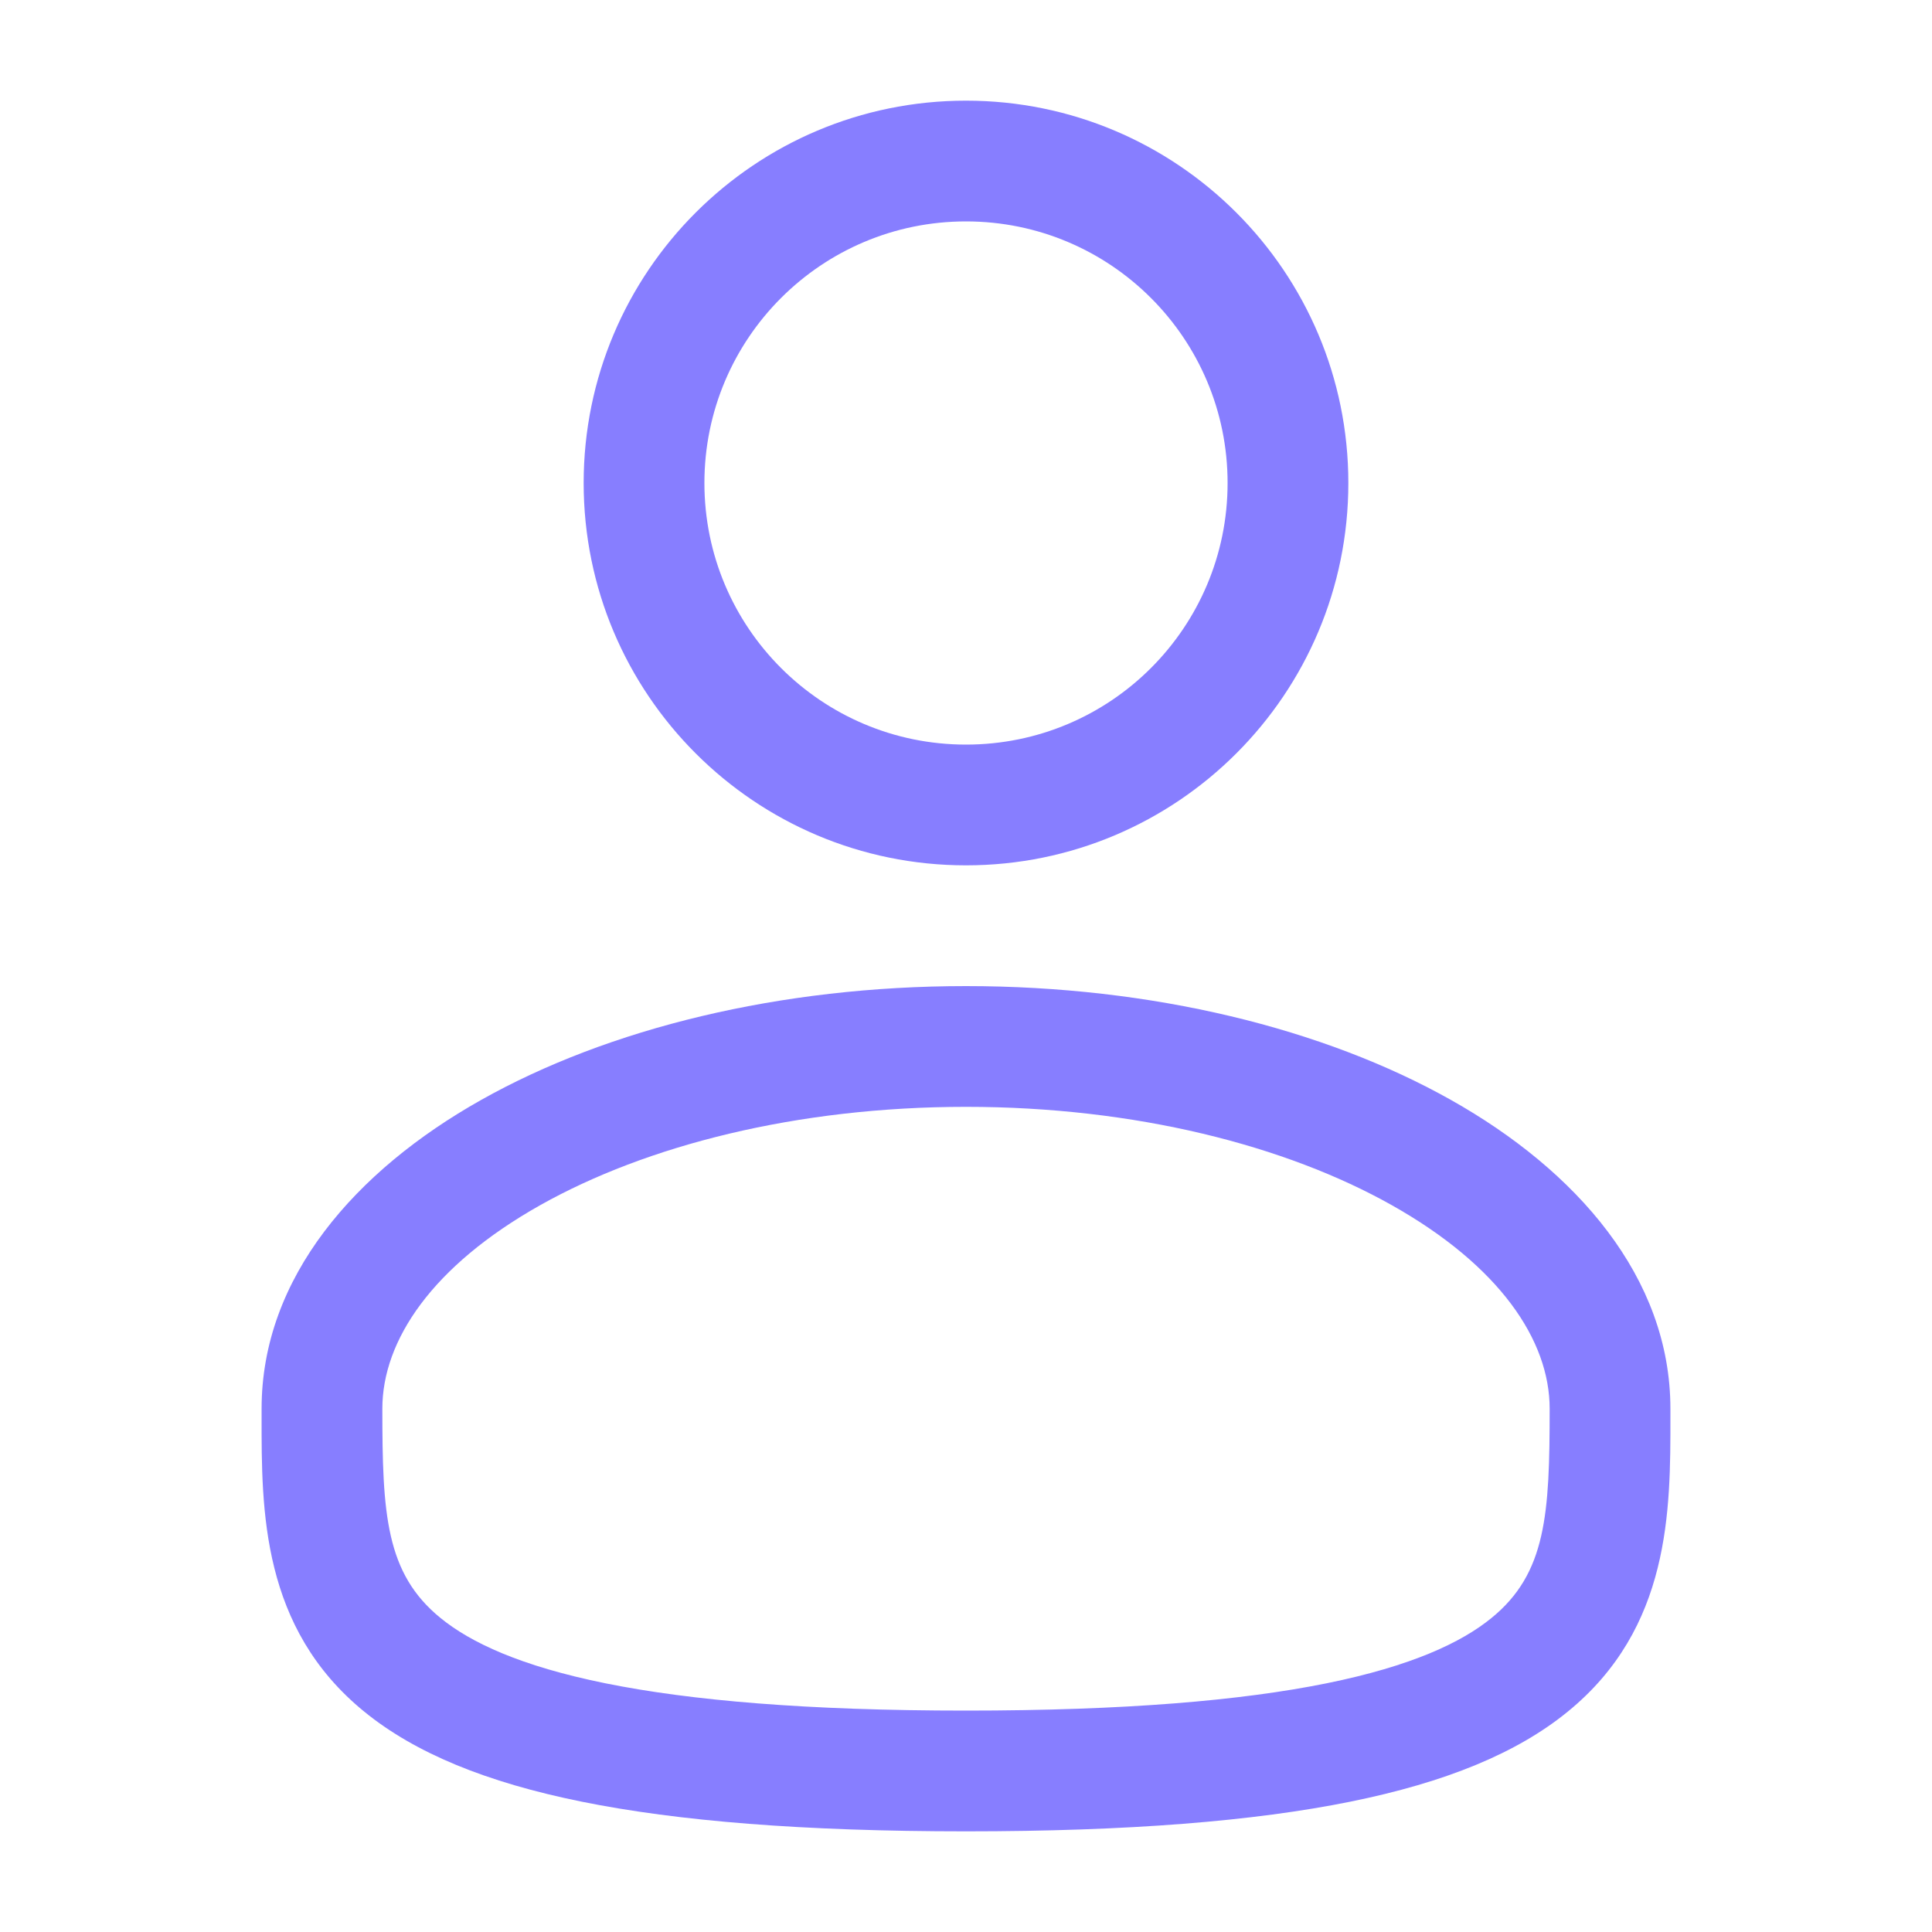
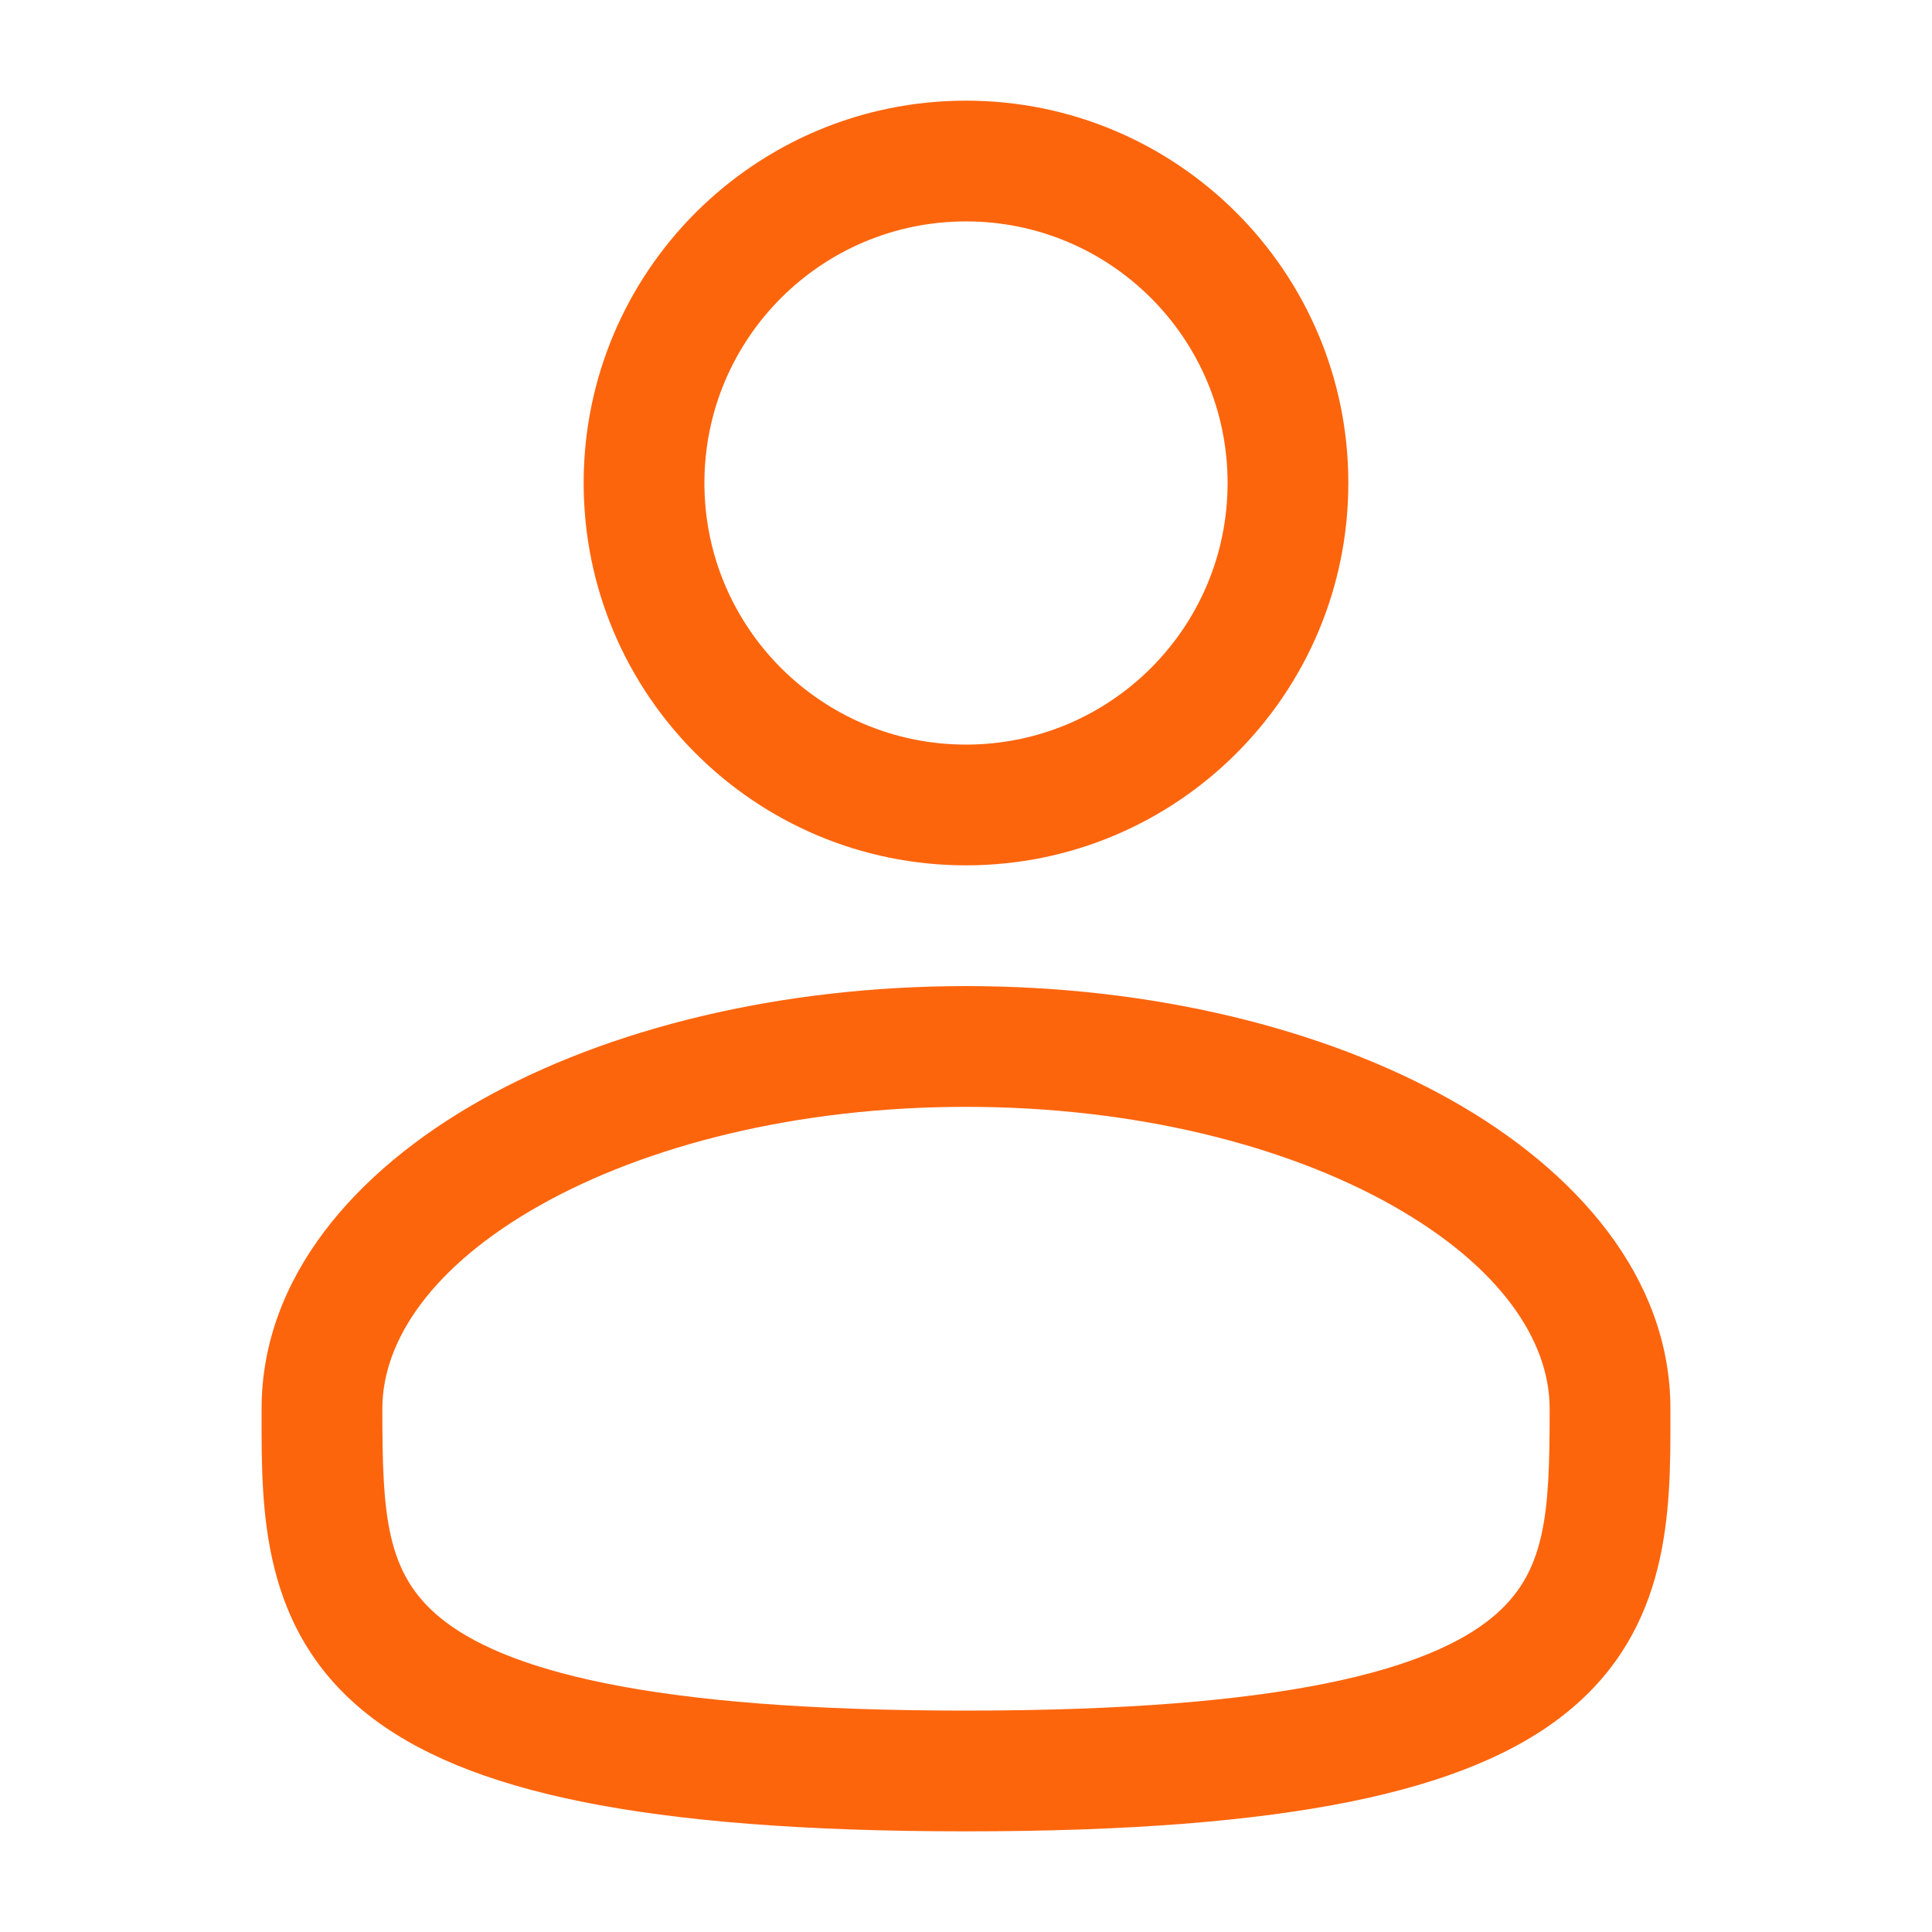
<svg xmlns="http://www.w3.org/2000/svg" width="20" height="20" viewBox="0 0 20 20" fill="none">
-   <path fill-rule="evenodd" clip-rule="evenodd" d="M10 1.042C7.814 1.042 6.042 2.814 6.042 5C6.042 7.186 7.814 8.958 10 8.958C12.186 8.958 13.958 7.186 13.958 5C13.958 2.814 12.186 1.042 10 1.042ZM7.292 5C7.292 3.504 8.504 2.292 10 2.292C11.496 2.292 12.708 3.504 12.708 5C12.708 6.496 11.496 7.708 10 7.708C8.504 7.708 7.292 6.496 7.292 5Z" fill="#877EFF" />
-   <path fill-rule="evenodd" clip-rule="evenodd" d="M10 10.208C8.072 10.208 6.296 10.646 4.98 11.387C3.683 12.116 2.708 13.222 2.708 14.583L2.708 14.668C2.707 15.636 2.706 16.852 3.772 17.72C4.297 18.147 5.03 18.45 6.022 18.651C7.016 18.852 8.312 18.958 10 18.958C11.688 18.958 12.984 18.852 13.978 18.651C14.97 18.45 15.704 18.147 16.228 17.72C17.294 16.852 17.293 15.636 17.292 14.668L17.292 14.583C17.292 13.222 16.317 12.116 15.021 11.387C13.704 10.646 11.928 10.208 10 10.208ZM3.958 14.583C3.958 13.874 4.476 13.104 5.592 12.476C6.689 11.859 8.246 11.458 10 11.458C11.754 11.458 13.311 11.859 14.408 12.476C15.524 13.104 16.042 13.874 16.042 14.583C16.042 15.673 16.008 16.287 15.439 16.75C15.13 17.002 14.614 17.247 13.73 17.426C12.849 17.604 11.645 17.708 10 17.708C8.355 17.708 7.151 17.604 6.27 17.426C5.386 17.247 4.87 17.002 4.561 16.75C3.992 16.287 3.958 15.673 3.958 14.583Z" fill="#877EFF" />
+   <path fill-rule="evenodd" clip-rule="evenodd" d="M10 1.042C7.814 1.042 6.042 2.814 6.042 5C6.042 7.186 7.814 8.958 10 8.958C12.186 8.958 13.958 7.186 13.958 5C13.958 2.814 12.186 1.042 10 1.042ZM7.292 5C7.292 3.504 8.504 2.292 10 2.292C11.496 2.292 12.708 3.504 12.708 5C12.708 6.496 11.496 7.708 10 7.708C8.504 7.708 7.292 6.496 7.292 5Z" fill="#FD650D" />
+   <path fill-rule="evenodd" clip-rule="evenodd" d="M10 10.208C8.072 10.208 6.296 10.646 4.98 11.387C3.683 12.116 2.708 13.222 2.708 14.583L2.708 14.668C2.707 15.636 2.706 16.852 3.772 17.72C4.297 18.147 5.03 18.45 6.022 18.651C7.016 18.852 8.312 18.958 10 18.958C11.688 18.958 12.984 18.852 13.978 18.651C14.97 18.45 15.704 18.147 16.228 17.72C17.294 16.852 17.293 15.636 17.292 14.668L17.292 14.583C17.292 13.222 16.317 12.116 15.021 11.387C13.704 10.646 11.928 10.208 10 10.208ZM3.958 14.583C3.958 13.874 4.476 13.104 5.592 12.476C6.689 11.859 8.246 11.458 10 11.458C11.754 11.458 13.311 11.859 14.408 12.476C15.524 13.104 16.042 13.874 16.042 14.583C16.042 15.673 16.008 16.287 15.439 16.75C15.13 17.002 14.614 17.247 13.73 17.426C12.849 17.604 11.645 17.708 10 17.708C8.355 17.708 7.151 17.604 6.27 17.426C5.386 17.247 4.87 17.002 4.561 16.75C3.992 16.287 3.958 15.673 3.958 14.583Z" fill="#FD650D" />
</svg>
